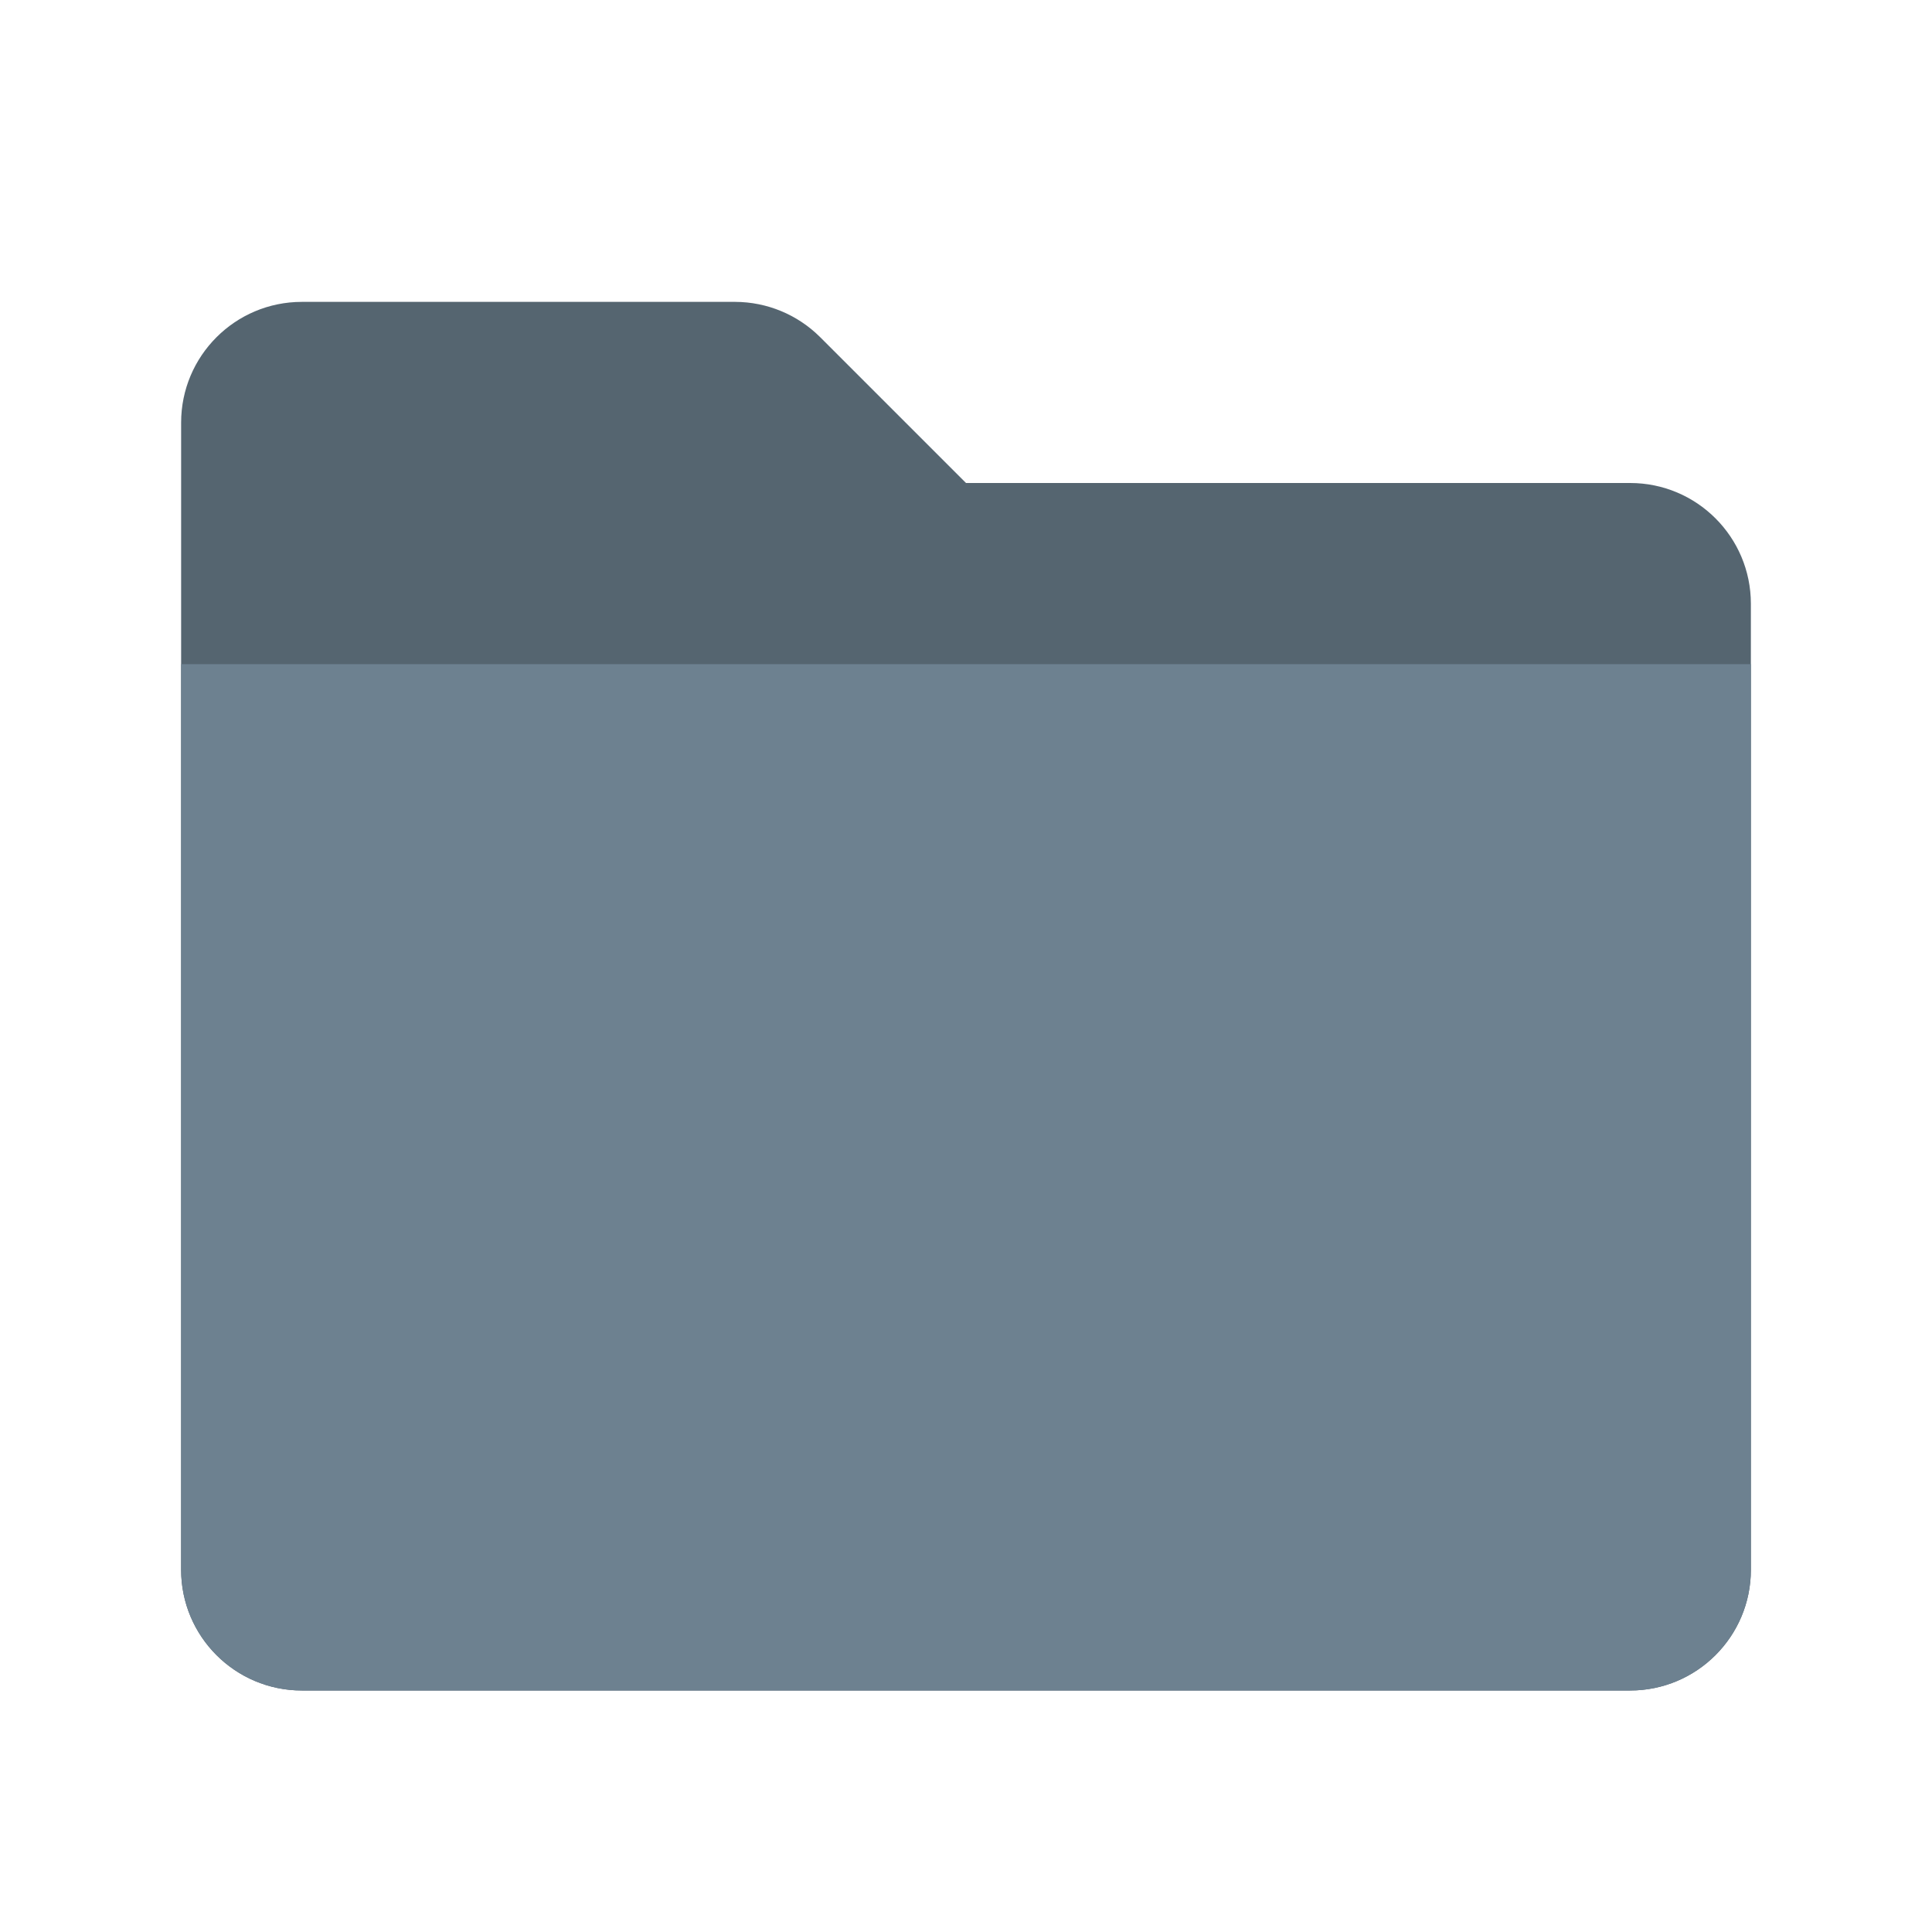
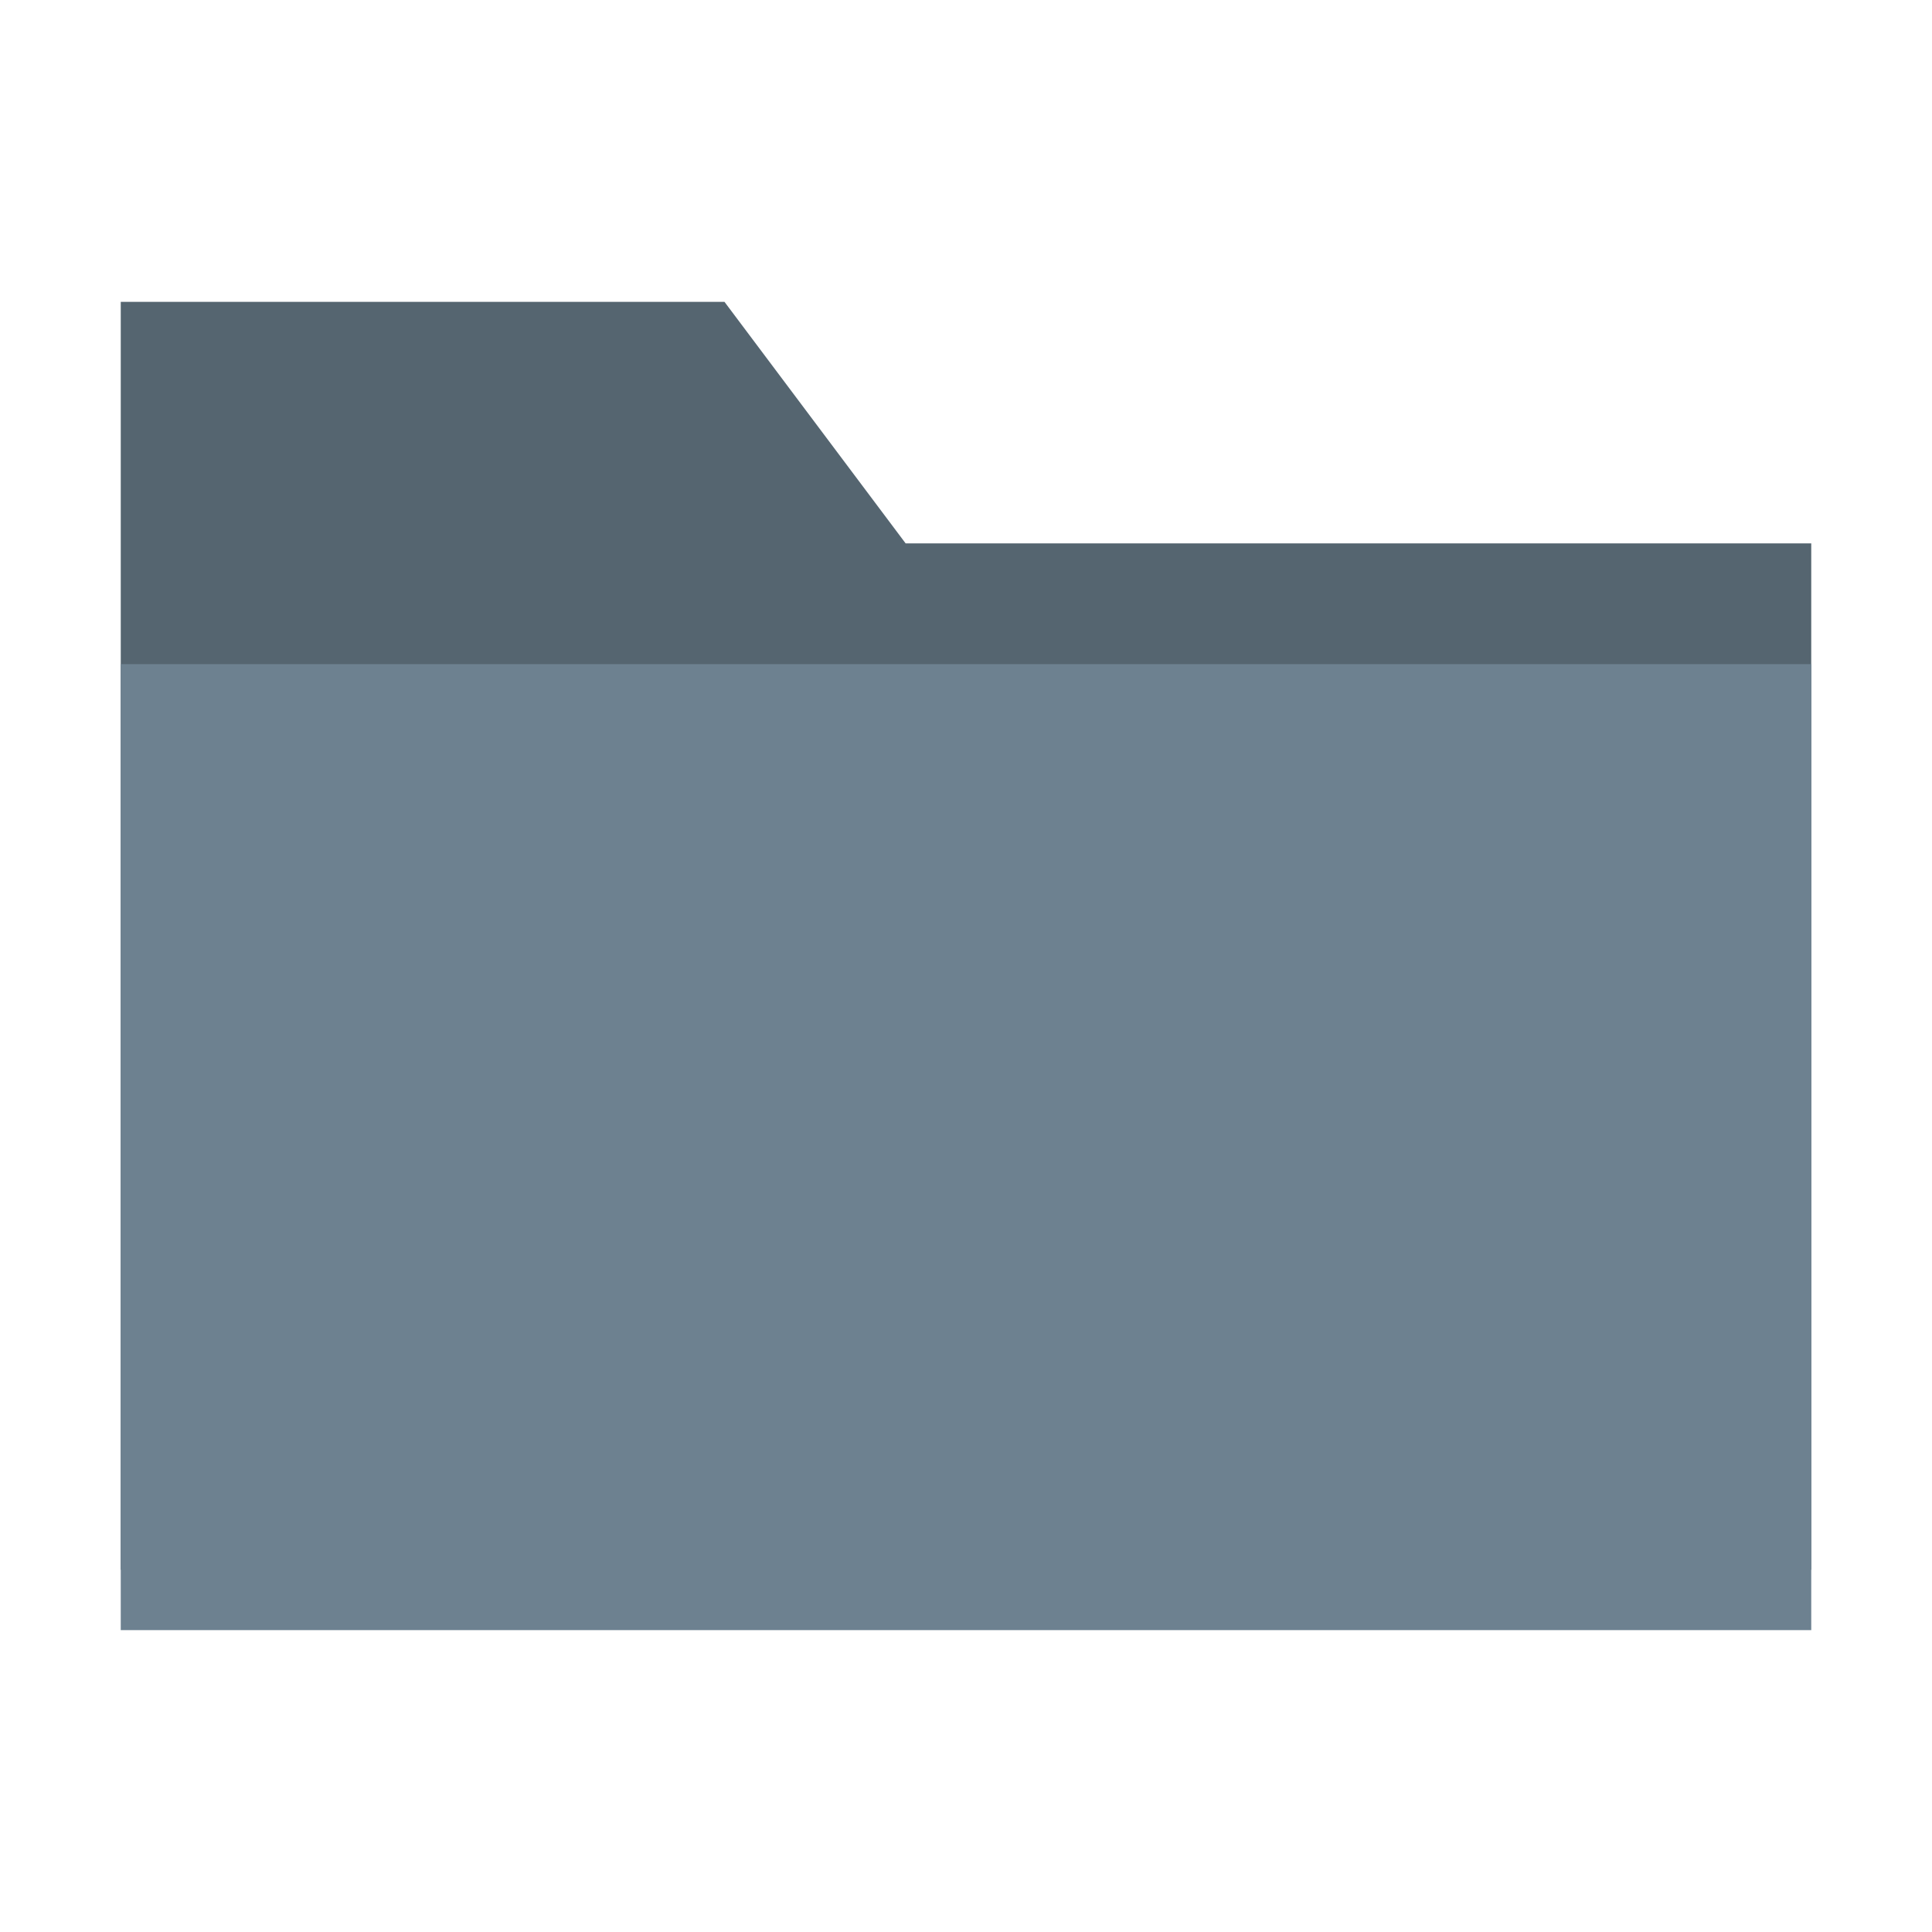
<svg xmlns="http://www.w3.org/2000/svg" viewBox="0 0 16 16" fill="none" stroke-linecap="round" stroke-linejoin="round">
-   <path d="M1.5 3.5a1 1 0 0 1 1-1h3.59a1 1 0 0 1 .7.29L8 4h5.5a1 1 0 0 1 1 1v8a1 1 0 0 1-1 1h-11a1 1 0 0 1-1-1z" fill="#556570" />
-   <path d="M1.5 5.5h13V13a1 1 0 0 1-1 1h-11a1 1 0 0 1-1-1z" fill="#6D8190" />
+   <path d="M1 4V2.5h5l1.5 2H15V13H1z" fill="#556570" />
+   <path d="M1 5.5h14v8H1Z" fill="#6D8190" />
</svg>
